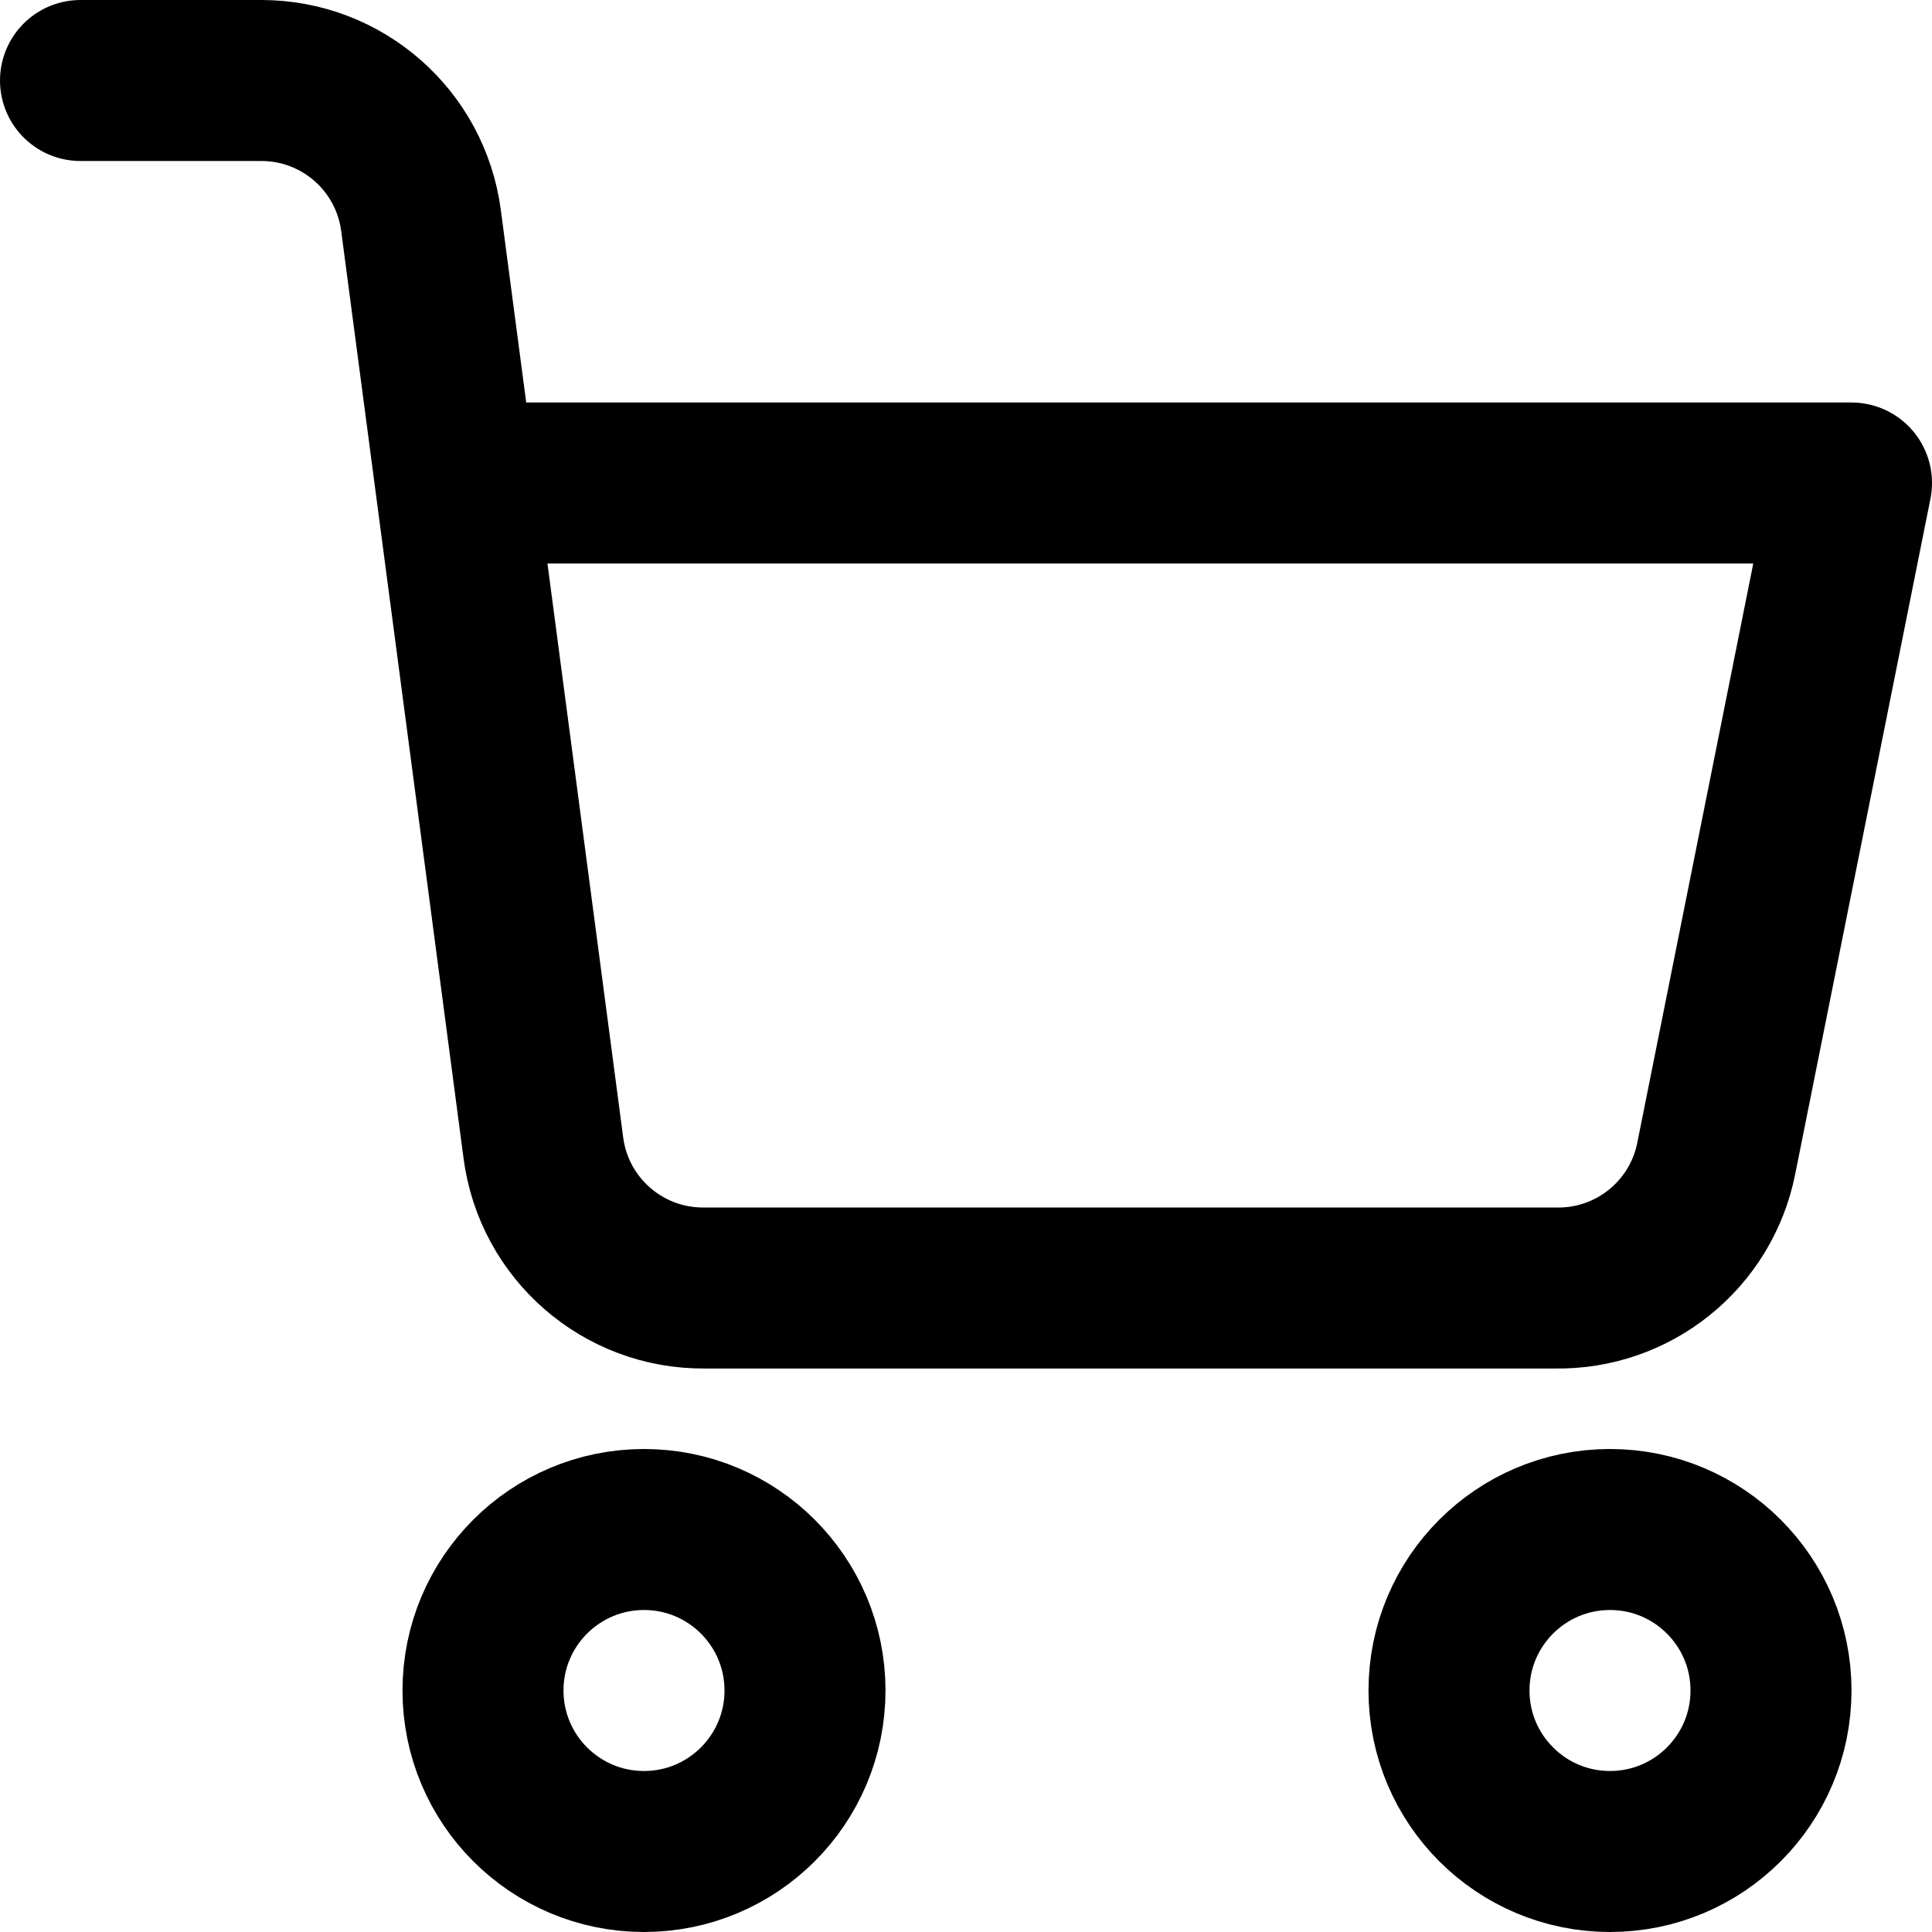
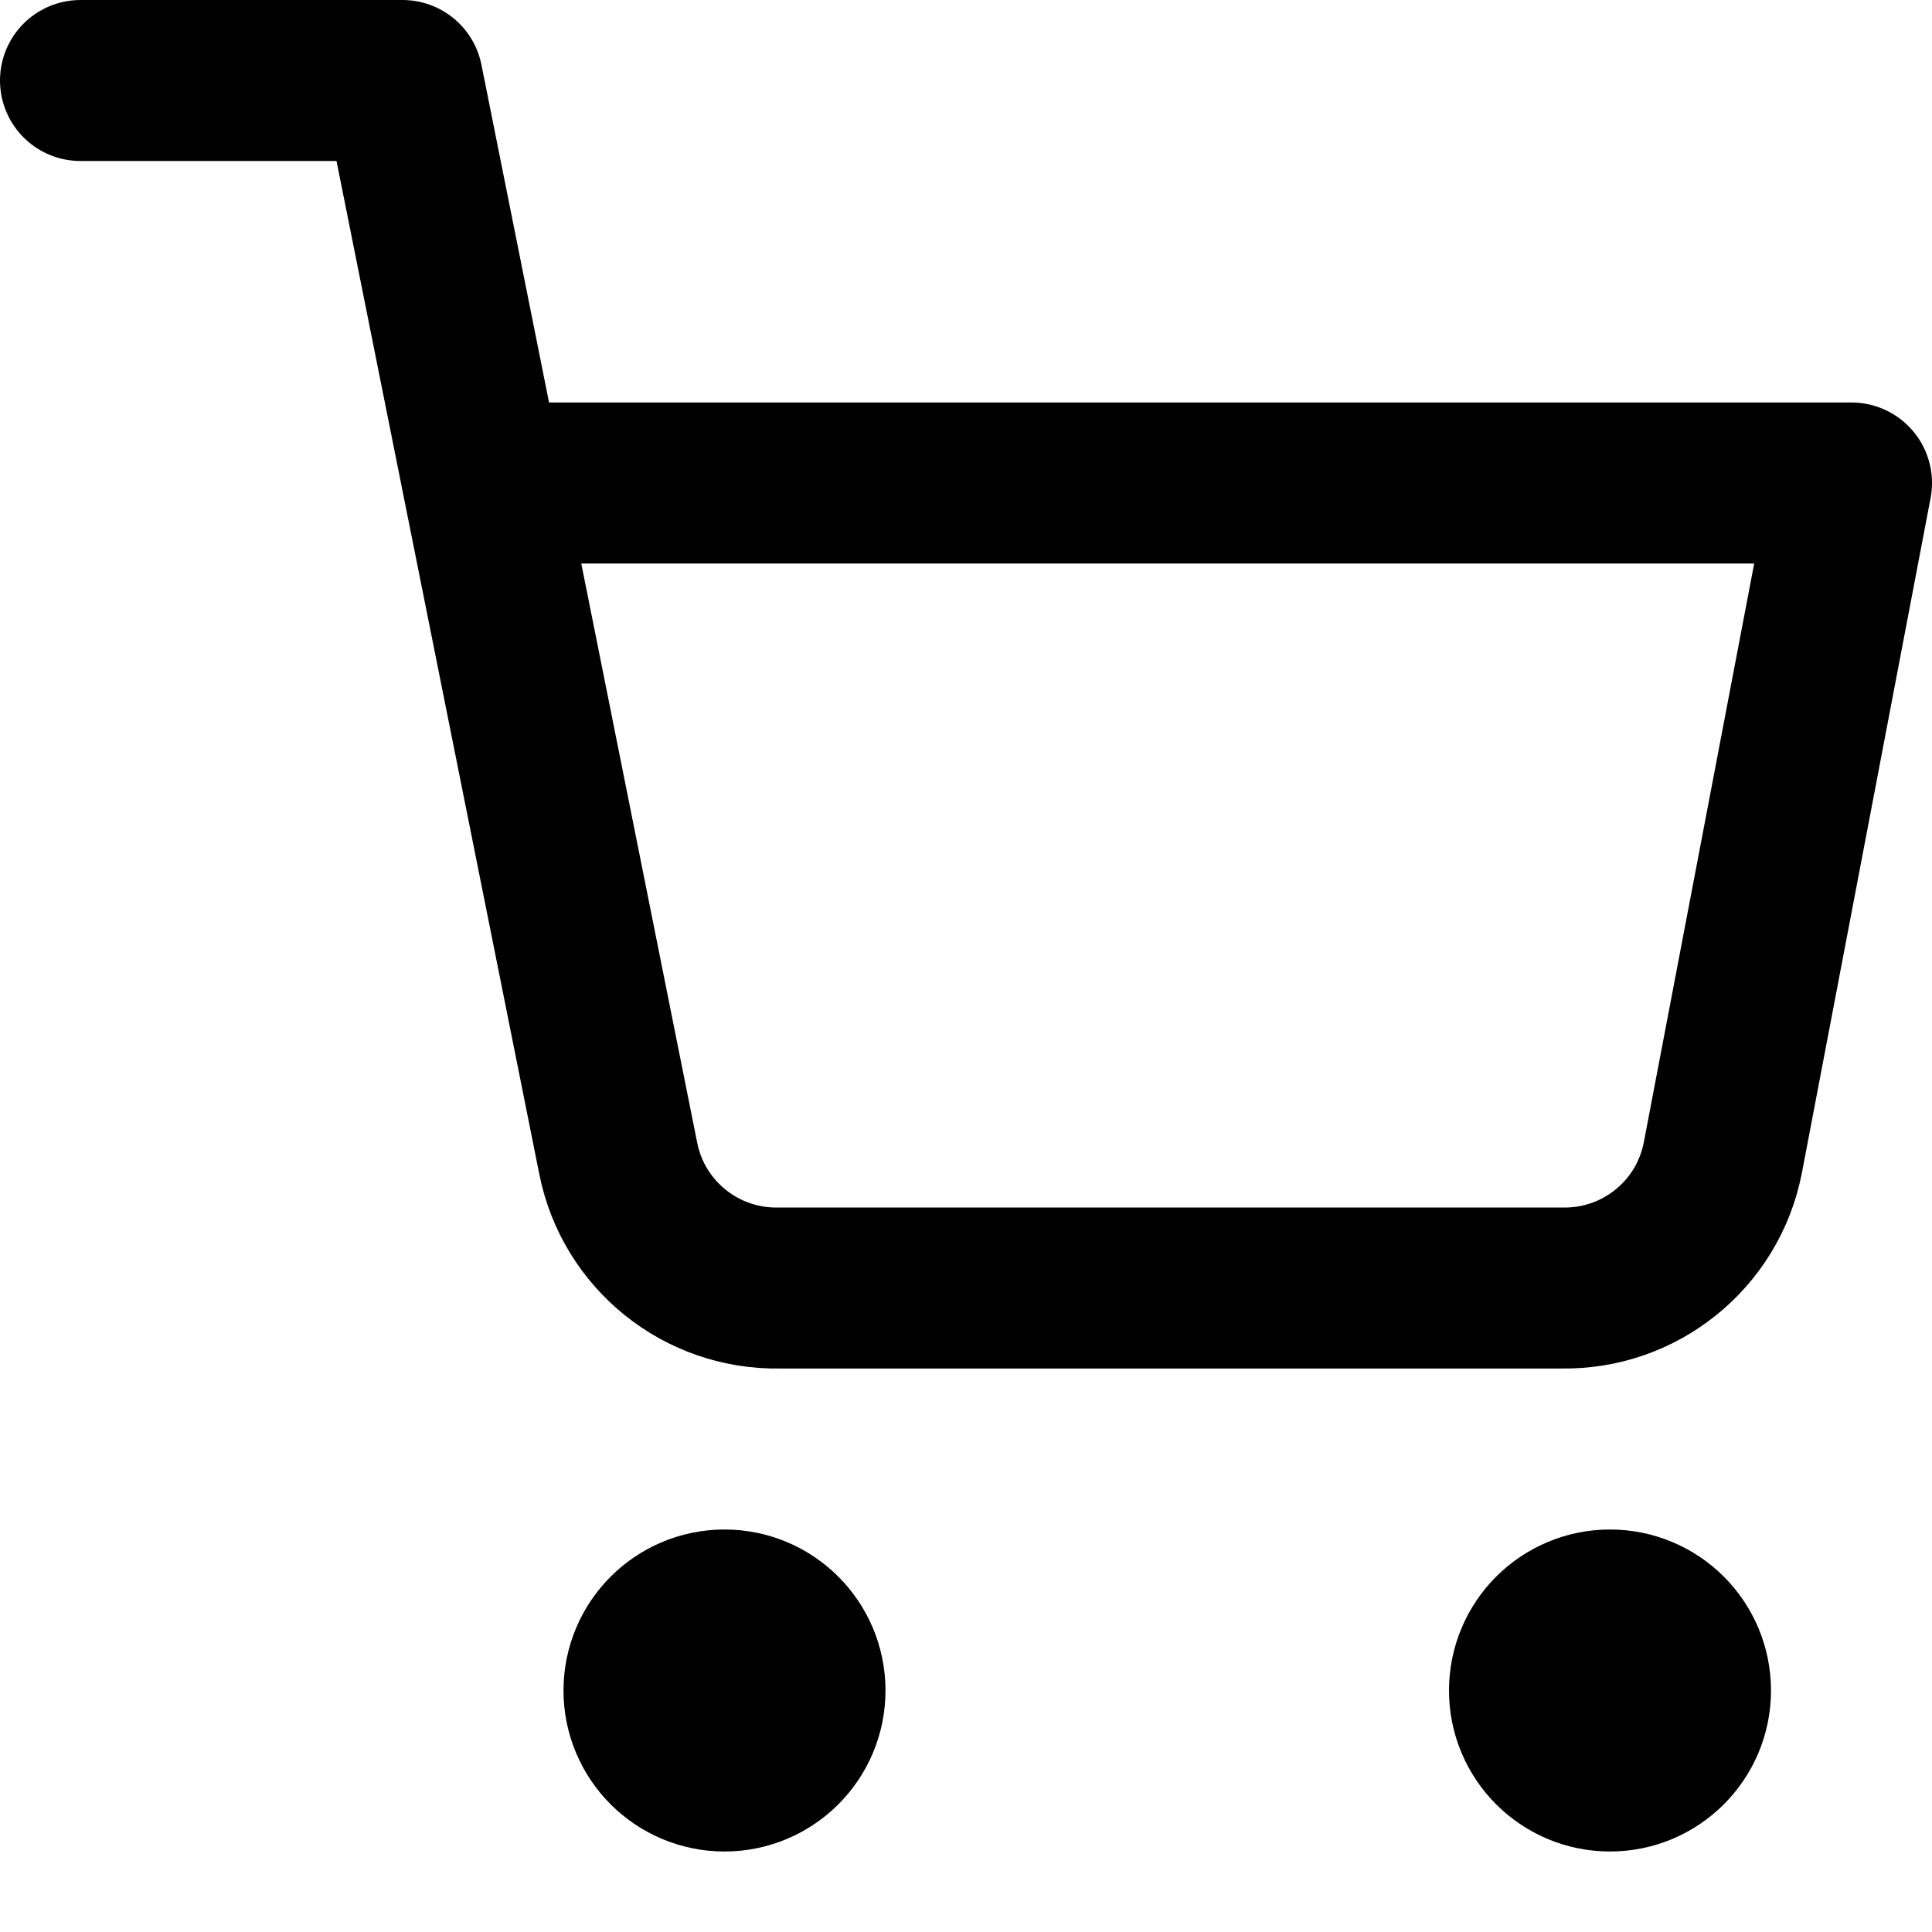
<svg xmlns="http://www.w3.org/2000/svg" width="24" height="24" viewBox="0 0 24 24" fill="none" stroke="currentColor" stroke-width="2" stroke-linecap="round" stroke-linejoin="round">
-   <circle cx="8" cy="21" r="2" />
-   <circle cx="20" cy="21" r="2" />
-   <path d="M5.67 6H23l-1.68 8.39a2 2 0 0 1-2 1.61H8.75a2 2 0 0 1-2-1.74L5.23 2.74A2 2 0 0 0 3.25 1H1" />
+   <circle cx="9" cy="21" r="1" />
+   <circle cx="20" cy="21" r="1" />
+   <path d="M1 1h4l2.68 13.39a2 2 0 0 0 2 1.61h9.72a2 2 0 0 0 2-1.61L23 6H6" />
</svg>
